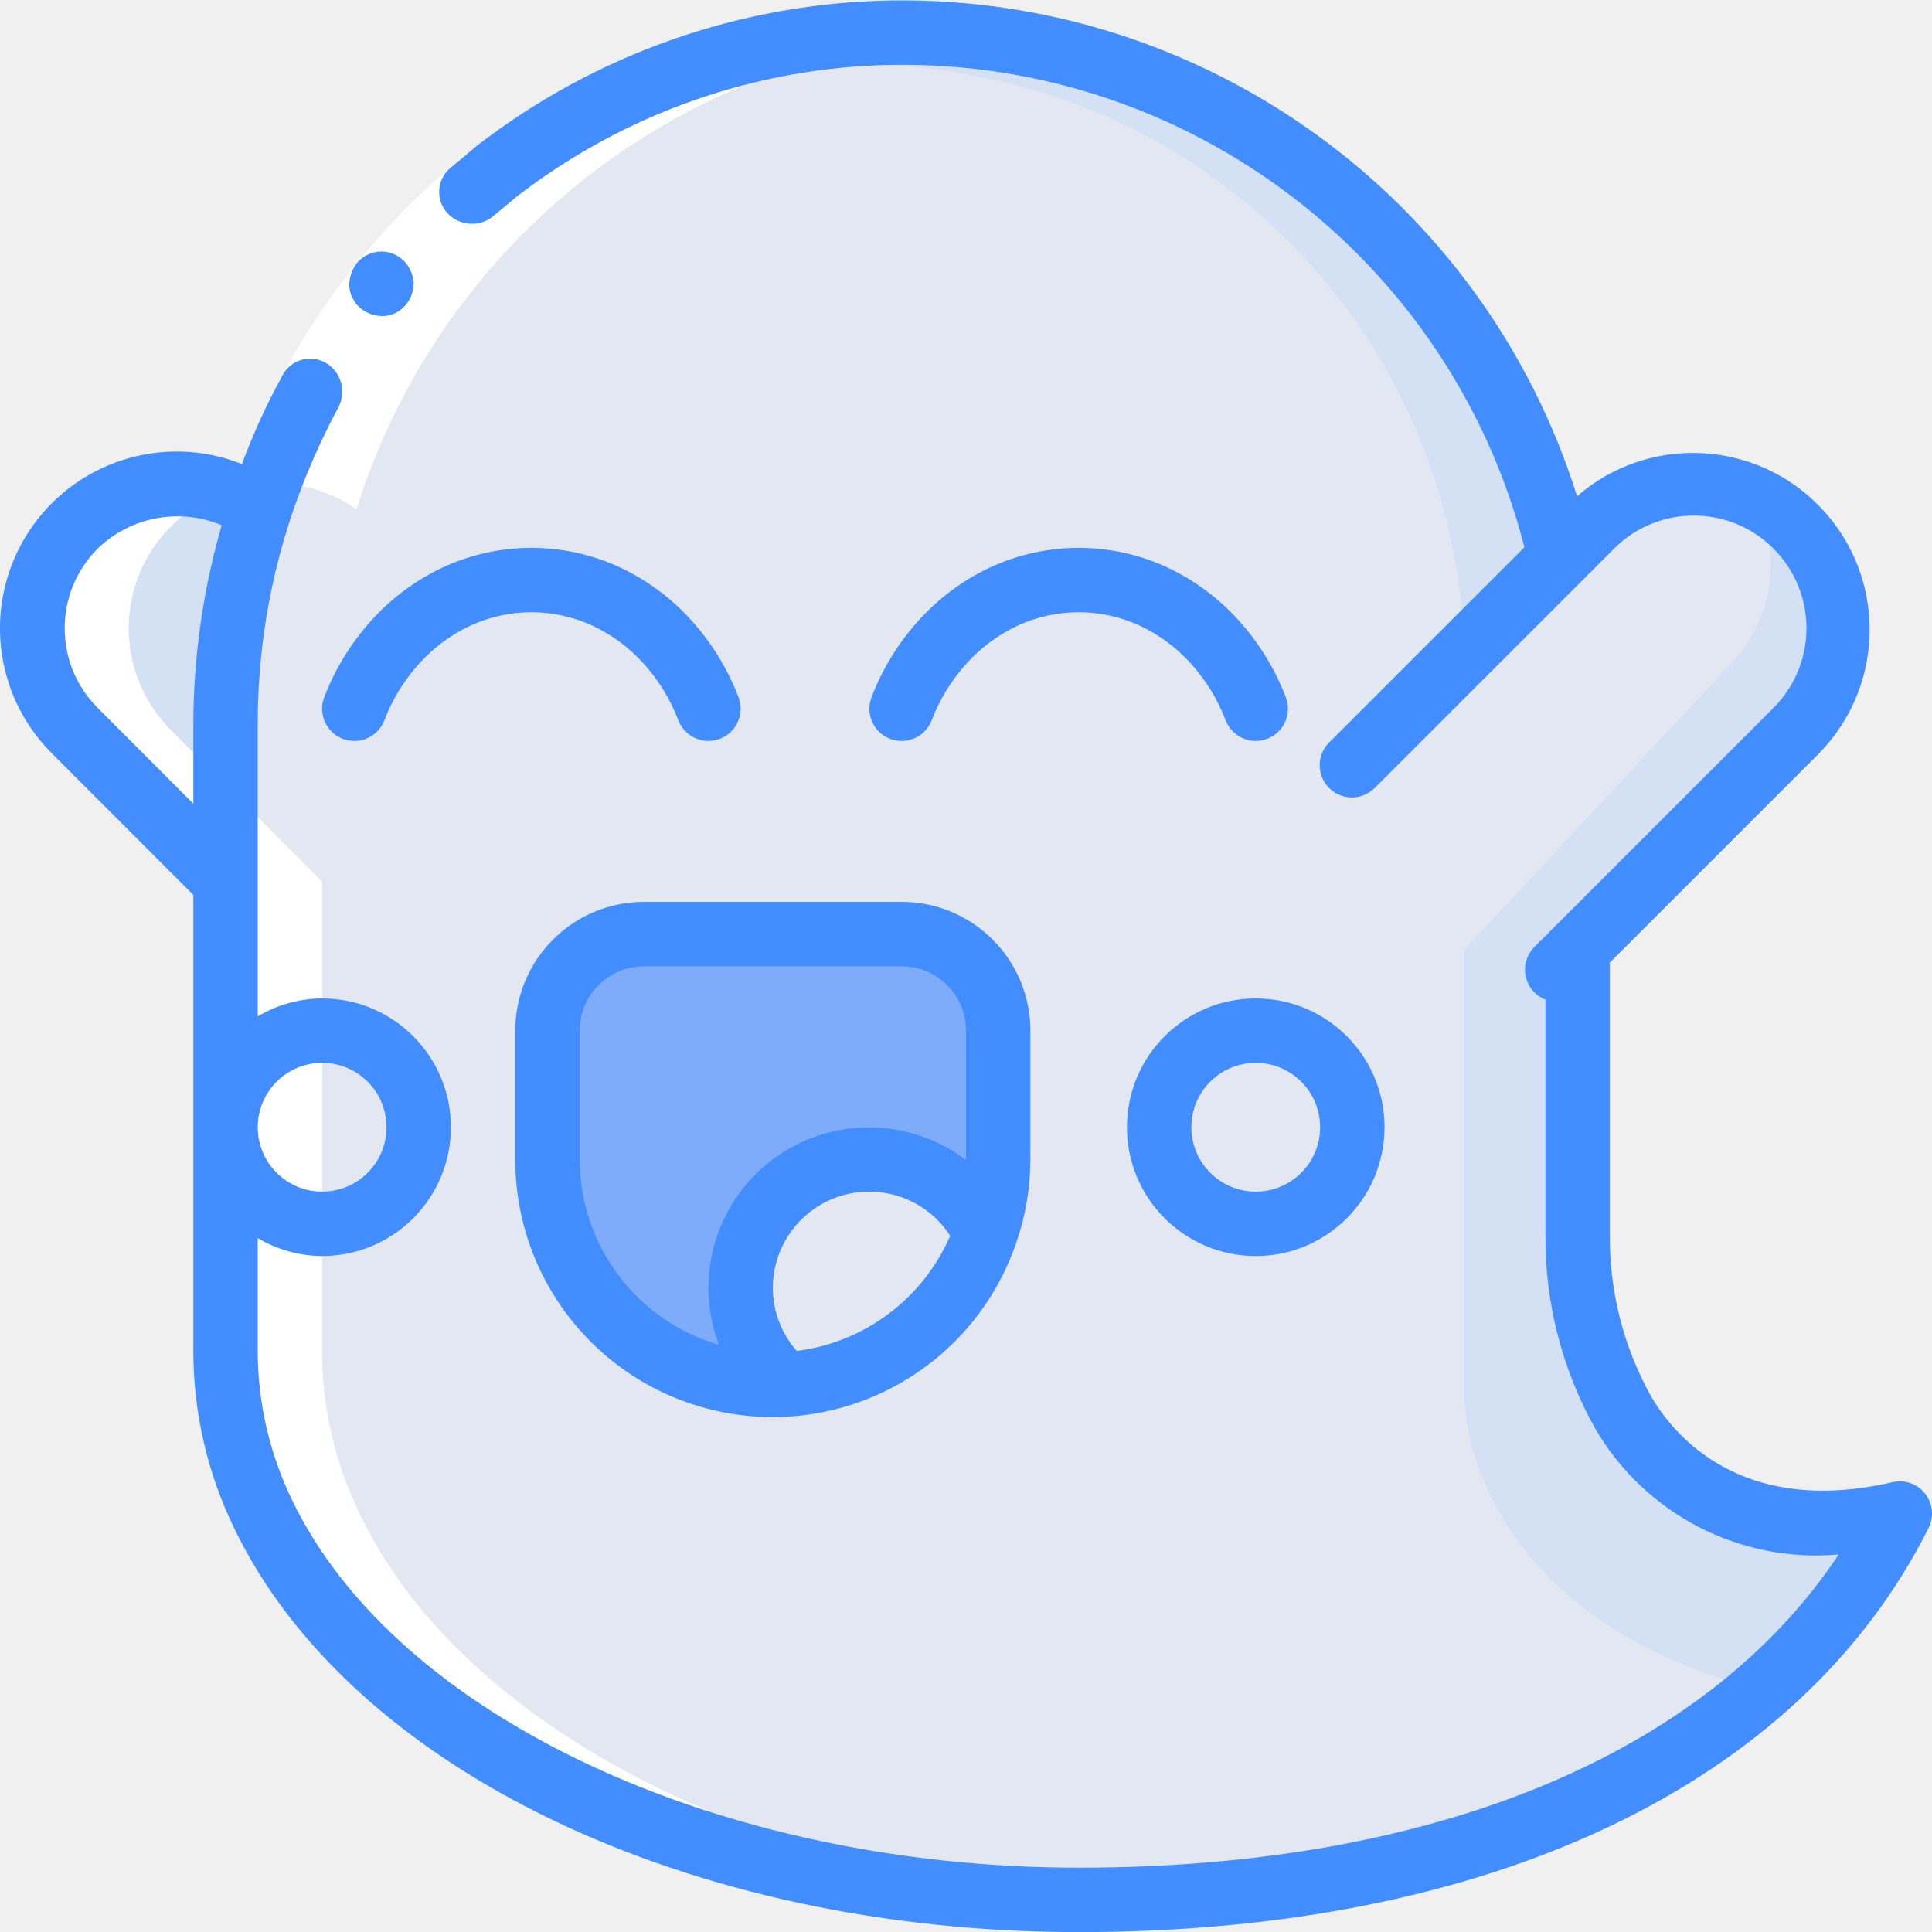
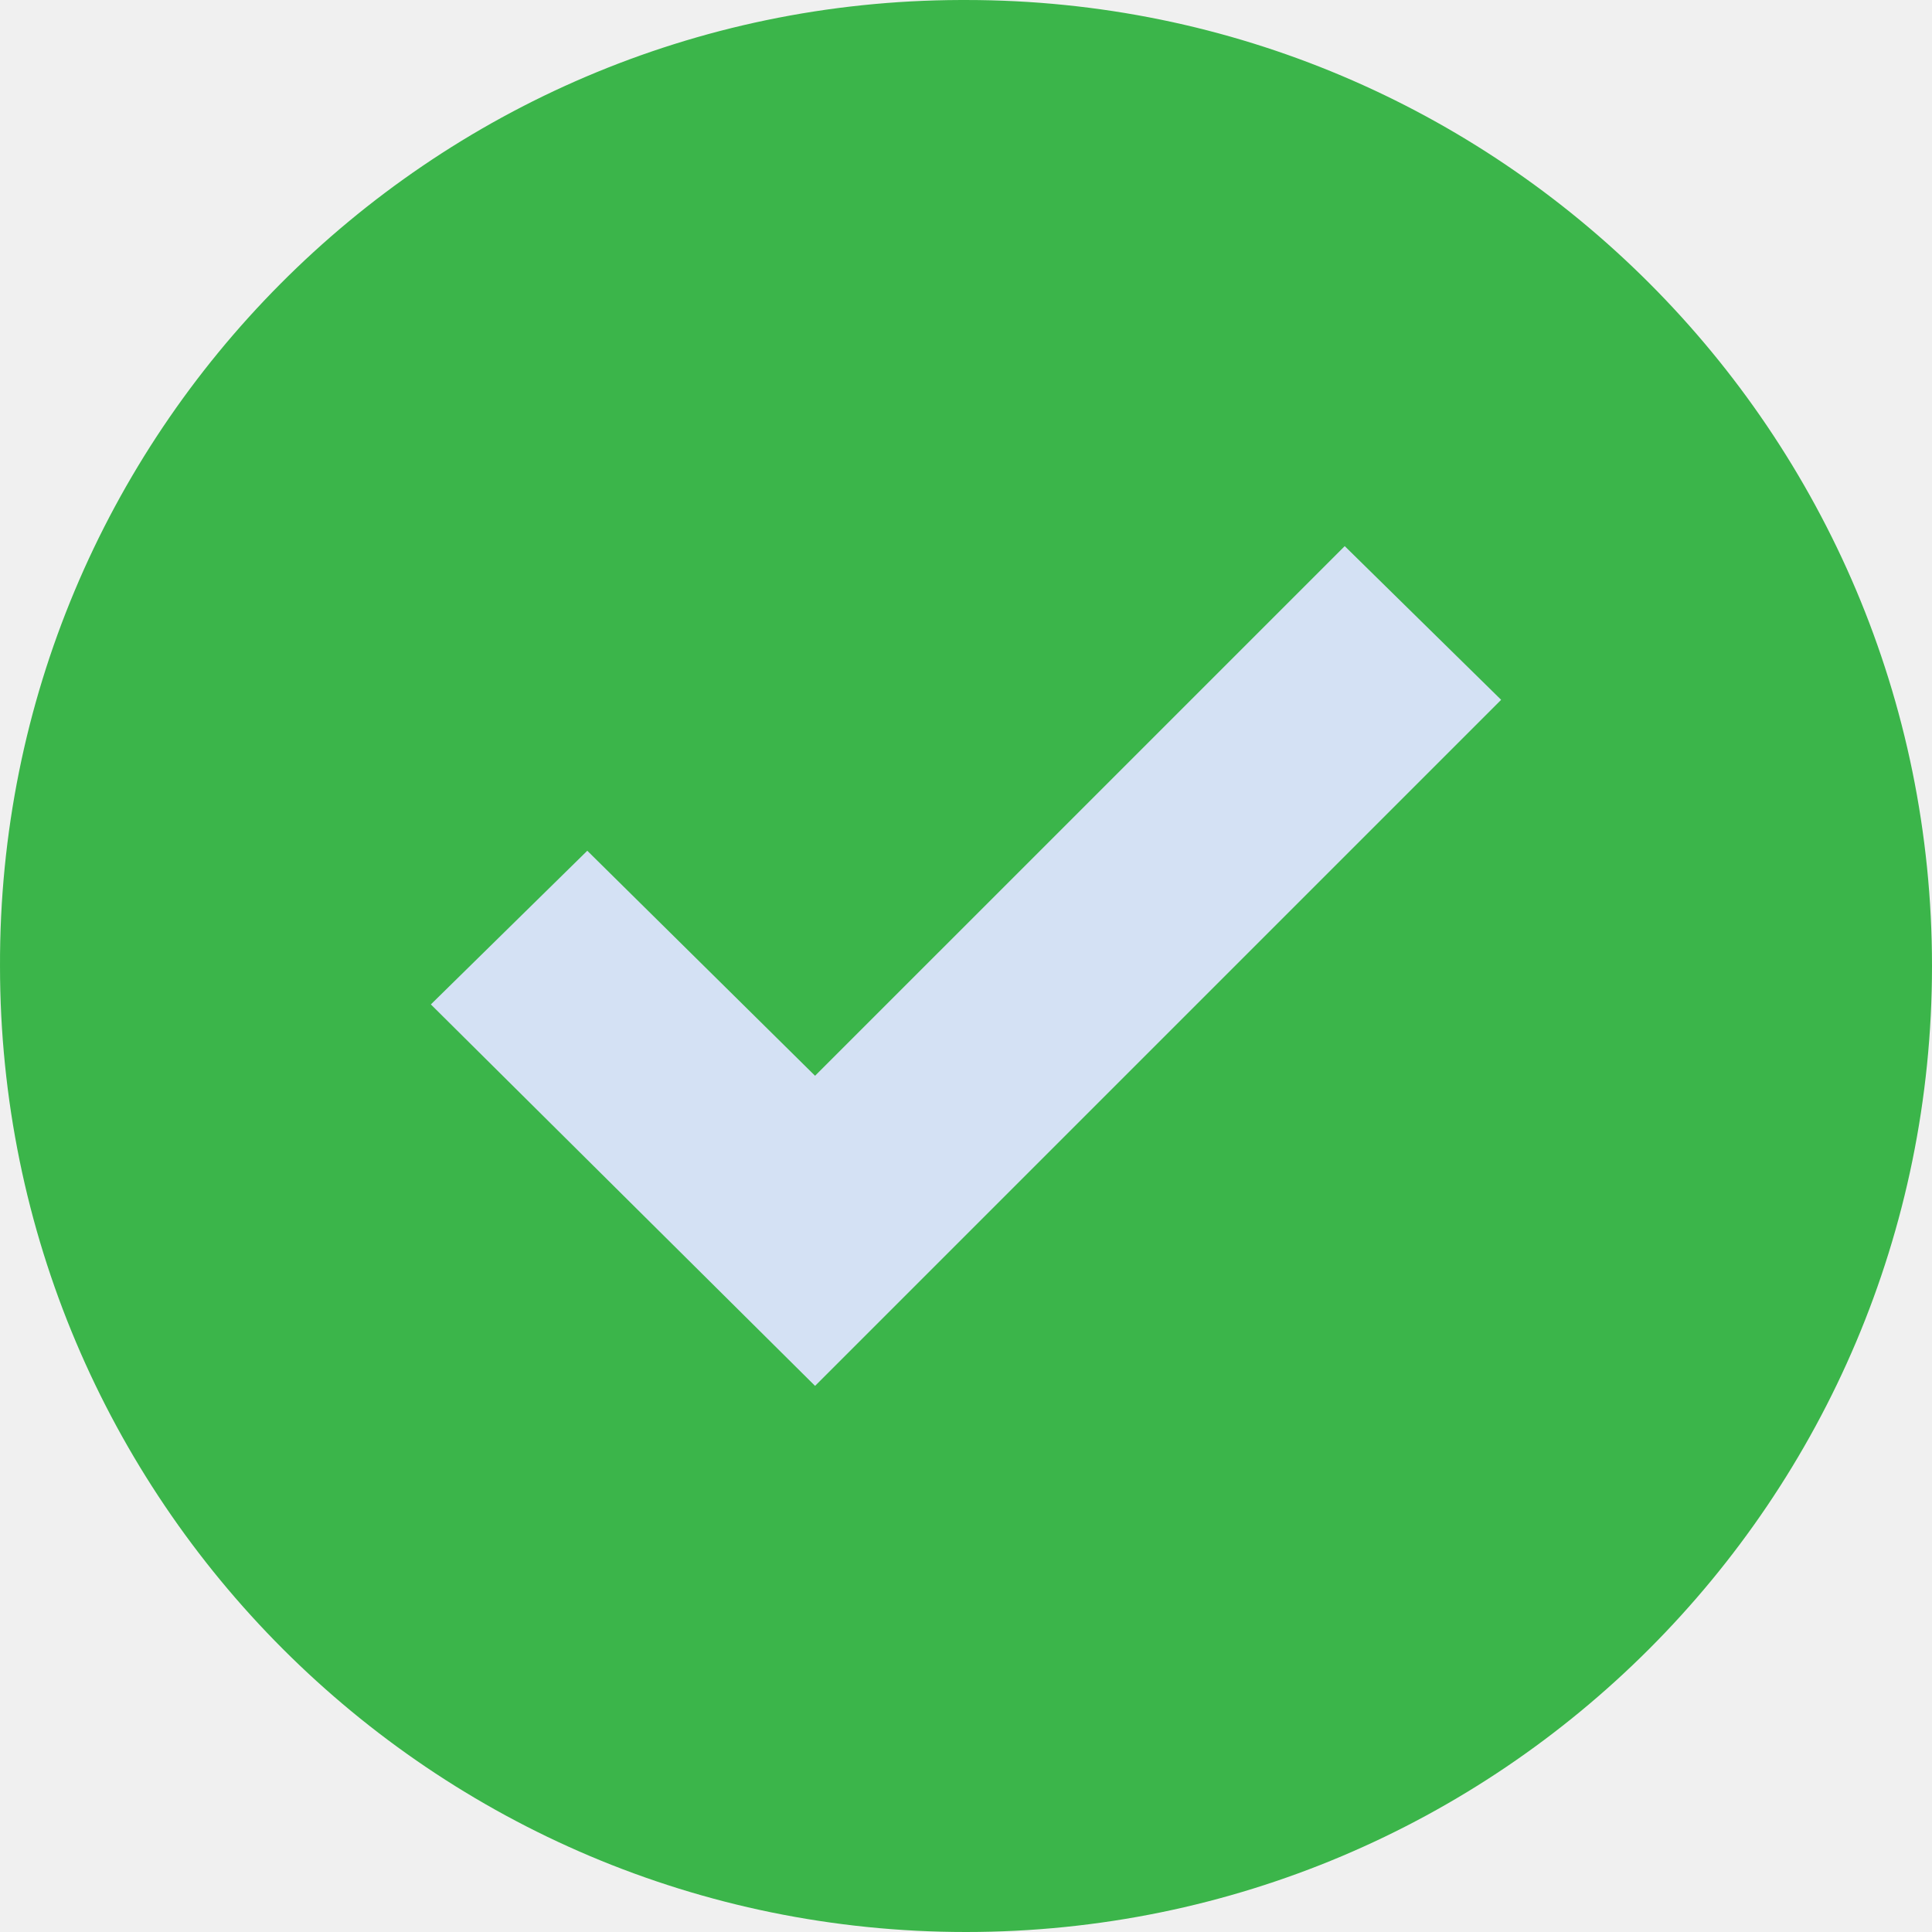
- <svg xmlns="http://www.w3.org/2000/svg" height="512pt" viewBox="0 0 512.102 512" width="512pt">
-   <path d="m68.832 134.898c-16.336-11.199-38.512-8.137-51.203 7.074-12.688 15.207-11.727 37.57 2.219 51.637l39.938 40.02zm0 0" fill="#d4e1f4" />
-   <path d="m503.52 401.141c-8.859 17.578-21.062 33.262-35.926 46.164-42.582 37.547-107.52 56.234-181.676 56.234-2.133 0-4.266 0-6.398-.168-80.641-1.281-150.699-29.781-188.93-71.684-8.43-9.102-15.473-19.395-20.906-30.547-.512-1.023-.938-2.047-1.363-3.074-5.59-12.453-8.496-25.941-8.535-39.594v-166.656c0-98.559 77.91-181.672 176.469-183.211 14.293-.262 28.566 1.227 42.496 4.438 81.566 18.578 139.434 91.109 139.434 174.766v139.09c-.219 16.598 3.93 32.961 12.035 47.445 11.262 19.371 35.242 35.586 73.301 26.797zm0 0" fill="#d4e1f4" />
-   <path d="m460.852 446.281c-42.836 36.949-107.348 55.98-181.332 57.09-80.641-1.281-150.699-29.781-188.93-71.684-8.43-9.102-15.473-19.395-20.906-30.547-.512-1.023-.938-2.047-1.363-3.074v-221.781c.234-88.094 71.816-159.332 159.914-159.145 10.836-.027 21.648 1.09 32.254 3.328 74.219 14.93 127.621 80.113 127.66 155.816v194.477s0 54.102 72.703 75.52zm0 0" fill="#e3e7f2" />
-   <path d="m476.125 193.609-63.402 63.402-17.492-17.492-36.777-36.863 63.316-63.32c11.352-11.363 28.578-14.461 43.18-7.766.082 0 0 .086 0 .086 4.172 1.836 7.965 4.441 11.176 7.68 7.215 7.191 11.266 16.953 11.266 27.137s-4.051 19.949-11.266 27.137zm0 0" fill="#d4e1f4" />
-   <path d="m458.121 176.543-74.07 79.531-25.598-53.418 63.316-63.32c11.352-11.363 28.578-14.461 43.18-7.766.082 0 0 .086 0 .086 7.863 14.832 5.09 33.062-6.828 44.887zm0 0" fill="#e3e7f2" />
-   <path d="m170.719 247.539h68.266c14.141 0 25.602 11.461 25.602 25.602v34.133c0 32.988-26.746 59.734-59.734 59.734-32.988 0-59.734-26.746-59.734-59.734v-34.133c0-14.141 11.461-25.602 25.602-25.602zm0 0" fill="#7facfa" />
-   <path d="m358.453 298.738c0 14.141-11.461 25.602-25.602 25.602-14.137 0-25.602-11.461-25.602-25.602 0-14.137 11.465-25.598 25.602-25.598 14.141 0 25.602 11.461 25.602 25.598zm0 0" fill="#e3e7f2" />
-   <path d="m110.984 298.738c0 14.141-11.461 25.602-25.598 25.602-14.141 0-25.602-11.461-25.602-25.602 0-14.137 11.461-25.598 25.602-25.598 14.137 0 25.598 11.461 25.598 25.598zm0 0" fill="#e3e7f2" />
-   <path d="m261.258 326.898c-7.961 23.023-29.168 38.855-53.504 39.938-7.297-6.434-11.465-15.703-11.434-25.43-.035-15.984 11.043-29.84 26.645-33.324 15.598-3.484 31.52 4.34 38.293 18.816zm0 0" fill="#e3e7f2" />
-   <path d="m59.785 233.629v124.844c.039 13.652 2.945 27.141 8.535 39.594.426 1.027.852 2.051 1.363 3.074 5.434 11.152 12.477 21.445 20.906 30.547 38.23 41.902 108.289 70.402 188.93 71.684 2.133.168 4.266.168 6.398.168 5.238 0 10.43-.117 15.574-.305-79.105-2.066-147.629-30.277-185.301-71.547-8.43-9.102-15.477-19.395-20.906-30.547-.512-1.023-.941-2.047-1.367-3.074-5.586-12.453-8.492-25.941-8.531-39.594v-124.844l-39.938-40.02c-9.375-9.281-13.293-22.746-10.367-35.609 2.93-12.859 12.289-23.301 24.754-27.613-16.891-6.043-35.715.441-45.305 15.602-9.59 15.164-7.379 34.949 5.316 47.621zm0 0" fill="#fff" />
-   <path d="m72.586 128.074c7.805 0 15.426 2.383 21.844 6.824v.18c22.117-70.52 85.02-120.406 158.723-125.883-5.59-.434-11.207-.691-16.898-.59-74.465 1.84-140.086 49.402-165.008 119.598.484-.02.887-.129 1.34-.129zm0 0" fill="#fff" />
-   <path d="m502.309 403.281c.383-.734.852-1.406 1.211-2.141-2.406.566-4.754 1.023-7.043 1.363 1.922.344 3.824.598 5.832.777zm0 0" fill="#fff" />
-   <path d="m60.707 132.289c11.938-37.121 34.82-69.77 65.637-93.664 31.477-24.359 69.988-37.883 109.781-38.551l.258 17.066c-36.117.598-71.074 12.871-99.637 34.984-28.074 21.793-48.914 51.551-59.793 85.387zm0 0" fill="#fff" />
-   <g fill="#428dff">
-     <path d="m93.781 79.52c.238.484.551.93.922 1.32.398.41.824.793 1.273 1.145 1.836 1.312 4.082 1.918 6.332 1.707 1.078-.152 2.117-.512 3.062-1.059 2.793-1.695 4.434-4.789 4.266-8.055-.125-1.102-.449-2.172-.957-3.156-1.246-2.629-3.77-4.426-6.66-4.746-2.895-.32-5.746.883-7.539 3.176-1.398 1.875-2.062 4.203-1.859 6.535l.383 1.613c.188.539.449 1.051.777 1.52zm0 0" />
-     <path d="m51.25 237.164v121.309c.074 16.059 3.742 31.898 10.738 46.355 30.734 64.145 120.727 107.246 223.93 107.246 109.098 0 191.199-39.039 225.281-107.121 1.48-2.957 1.121-6.504-.926-9.102-2.047-2.598-5.41-3.777-8.633-3.031-40.414 9.336-58.215-12.801-64-22.742-7.355-13.188-11.121-28.078-10.922-43.18v-71.816l55.465-55.465c17.594-17.949 17.879-46.59.648-64.887s-45.836-19.73-64.809-3.242c-24.871-79.23-98.863-132.688-181.898-131.414-39.793.664-78.305 14.191-109.781 38.551l-6.824 5.719c-1.809 1.445-2.934 3.582-3.094 5.895-.164 2.309.648 4.582 2.238 6.266 3.16 3.336 8.344 3.703 11.949.855l6.246-5.215c28.539-22.109 63.469-34.387 99.566-35.004 78.711-1.238 148.02 51.613 167.652 127.848l-51.66 51.66c-2.219 2.141-3.105 5.312-2.328 8.297.781 2.984 3.113 5.312 6.098 6.094 2.98.781 6.156-.109 8.297-2.324l63.359-63.363c11.664-11.664 30.578-11.664 42.242 0 11.664 11.668 11.664 30.578 0 42.242l-57.934 57.926-5.426 5.418c-2.035 2.035-2.906 4.961-2.316 7.777.59 2.82 2.562 5.148 5.242 6.199v61.984c-.211 18.102 4.34 35.941 13.191 51.73 13.227 22.691 38.383 35.691 64.547 33.348-35.199 52.992-107.426 83.031-201.473 83.031-95.266 0-181.016-40.109-208.527-97.527-5.898-12.164-8.996-25.492-9.07-39.008v-30.344c5.164 3.07 11.055 4.711 17.066 4.746 18.852 0 34.133-15.285 34.133-34.137 0-18.848-15.281-34.133-34.133-34.133-6.012.035-11.902 1.676-17.066 4.746v-77.516c-.016-18.434 2.898-36.754 8.625-54.273 3.414-10.312 7.719-20.305 12.867-29.867 2.043-4.129.578-9.133-3.371-11.512-1.977-1.176-4.355-1.477-6.566-.832-2.211.648-4.051 2.188-5.078 4.246-4.129 7.512-7.695 15.316-10.668 23.355-20.664-8.207-44.25-.754-56.449 17.832-12.199 18.59-9.648 43.191 6.102 58.883zm34.137 44.508c9.426 0 17.066 7.641 17.066 17.066s-7.641 17.07-17.066 17.07-17.066-7.645-17.066-17.07 7.641-17.066 17.066-17.066zm-59.504-136.301c8.734-8.457 21.664-10.895 32.879-6.203-4.941 17.113-7.469 34.836-7.512 52.648v21.18l-25.367-25.418c-11.645-11.66-11.645-30.547 0-42.207zm0 0" />
-     <path d="m183.176 164.297c-5.305-5.871-11.73-10.621-18.898-13.969-14.855-6.879-31.984-6.879-46.84 0-7.172 3.348-13.598 8.102-18.902 13.977-5.43 5.969-9.695 12.902-12.578 20.438-1.098 2.844-.594 6.059 1.32 8.434 1.914 2.371 4.949 3.543 7.961 3.07s5.543-2.516 6.641-5.359c2.121-5.562 5.266-10.68 9.27-15.086 3.781-4.203 8.371-7.602 13.488-10 10.285-4.762 22.145-4.762 32.43 0 5.113 2.391 9.699 5.785 13.48 9.98 4 4.41 7.141 9.527 9.258 15.09 1.27 3.301 4.445 5.477 7.98 5.469 1.051.004 2.094-.191 3.07-.57 2.113-.816 3.816-2.438 4.73-4.504.918-2.07.977-4.418.16-6.531-2.883-7.535-7.145-14.465-12.57-20.438zm0 0" />
-     <path d="m328.242 164.297c-5.305-5.871-11.73-10.621-18.898-13.969-14.855-6.879-31.984-6.879-46.84 0-7.172 3.348-13.598 8.102-18.902 13.977-5.43 5.969-9.695 12.902-12.578 20.438-1.098 2.844-.594 6.059 1.32 8.434 1.914 2.371 4.949 3.543 7.961 3.07 3.012-.473 5.543-2.516 6.641-5.359 2.121-5.562 5.266-10.68 9.27-15.086 3.781-4.203 8.371-7.602 13.492-10 10.281-4.762 22.141-4.762 32.426 0 5.117 2.391 9.699 5.785 13.48 9.98 4 4.41 7.141 9.527 9.262 15.09 1.266 3.301 4.441 5.477 7.977 5.469 1.051.004 2.094-.191 3.07-.57 2.113-.816 3.816-2.438 4.73-4.504.918-2.07.977-4.418.16-6.531-2.883-7.535-7.145-14.465-12.57-20.438zm0 0" />
-     <path d="m136.586 273.141v34.133c-.035 33.23 23.887 61.652 56.637 67.293s64.797-13.137 75.887-44.465c.074-.188.145-.367.203-.566 2.504-7.156 3.793-14.68 3.805-22.262v-34.133c0-18.852-15.281-34.133-34.133-34.133h-68.266c-18.852 0-34.133 15.281-34.133 34.133zm74.613 84.898c-4.066-4.59-6.324-10.5-6.348-16.633-.027-11.34 7.426-21.34 18.301-24.551 10.875-3.215 22.566 1.125 28.711 10.66-7.203 16.648-22.664 28.254-40.664 30.523zm44.852-84.898v34.305c-15.109-11.477-35.996-11.555-51.191-.195-15.195 11.363-21.027 31.418-14.293 49.16-21.844-6.371-36.879-26.383-36.914-49.137v-34.133c0-9.426 7.641-17.066 17.066-17.066h68.266c9.426 0 17.066 7.641 17.066 17.066zm0 0" />
-     <path d="m298.719 298.738c0 18.852 15.281 34.137 34.133 34.137 18.852 0 34.133-15.285 34.133-34.137 0-18.848-15.281-34.133-34.133-34.133-18.852 0-34.133 15.285-34.133 34.133zm51.199 0c0 9.426-7.641 17.07-17.066 17.07-9.426 0-17.066-7.645-17.066-17.07s7.641-17.066 17.066-17.066c9.426 0 17.066 7.641 17.066 17.066zm0 0" />
+ <svg xmlns="http://www.w3.org/2000/svg" version="1.1" id="Capa_1" x="0px" y="0px" viewBox="0 0 367.805 367.805" style="enable-background:new 0 0 367.805 367.805;" xml:space="preserve">
+   <g>
+     <path style="fill:#3BB54A;" d="M183.903,0.001c101.566,0,183.902,82.336,183.902,183.902s-82.336,183.902-183.902,183.902   S0.001,285.469,0.001,183.903l0,0C-0.288,82.625,81.579,0.29,182.856,0.001C183.205,0,183.554,0,183.903,0.001z" />
+     <polygon style="fill:#D4E1F4;" points="285.78,133.225 155.168,263.837 82.025,191.217 111.805,161.96 155.168,204.801    256.001,103.968  " />
  </g>
+   <g>
+ </g>
+   <g>
+ </g>
+   <g>
+ </g>
+   <g>
+ </g>
+   <g>
+ </g>
+   <g>
+ </g>
+   <g>
+ </g>
+   <g>
+ </g>
+   <g>
+ </g>
+   <g>
+ </g>
+   <g>
+ </g>
+   <g>
+ </g>
+   <g>
+ </g>
+   <g>
+ </g>
+   <g>
+ </g>
</svg>
